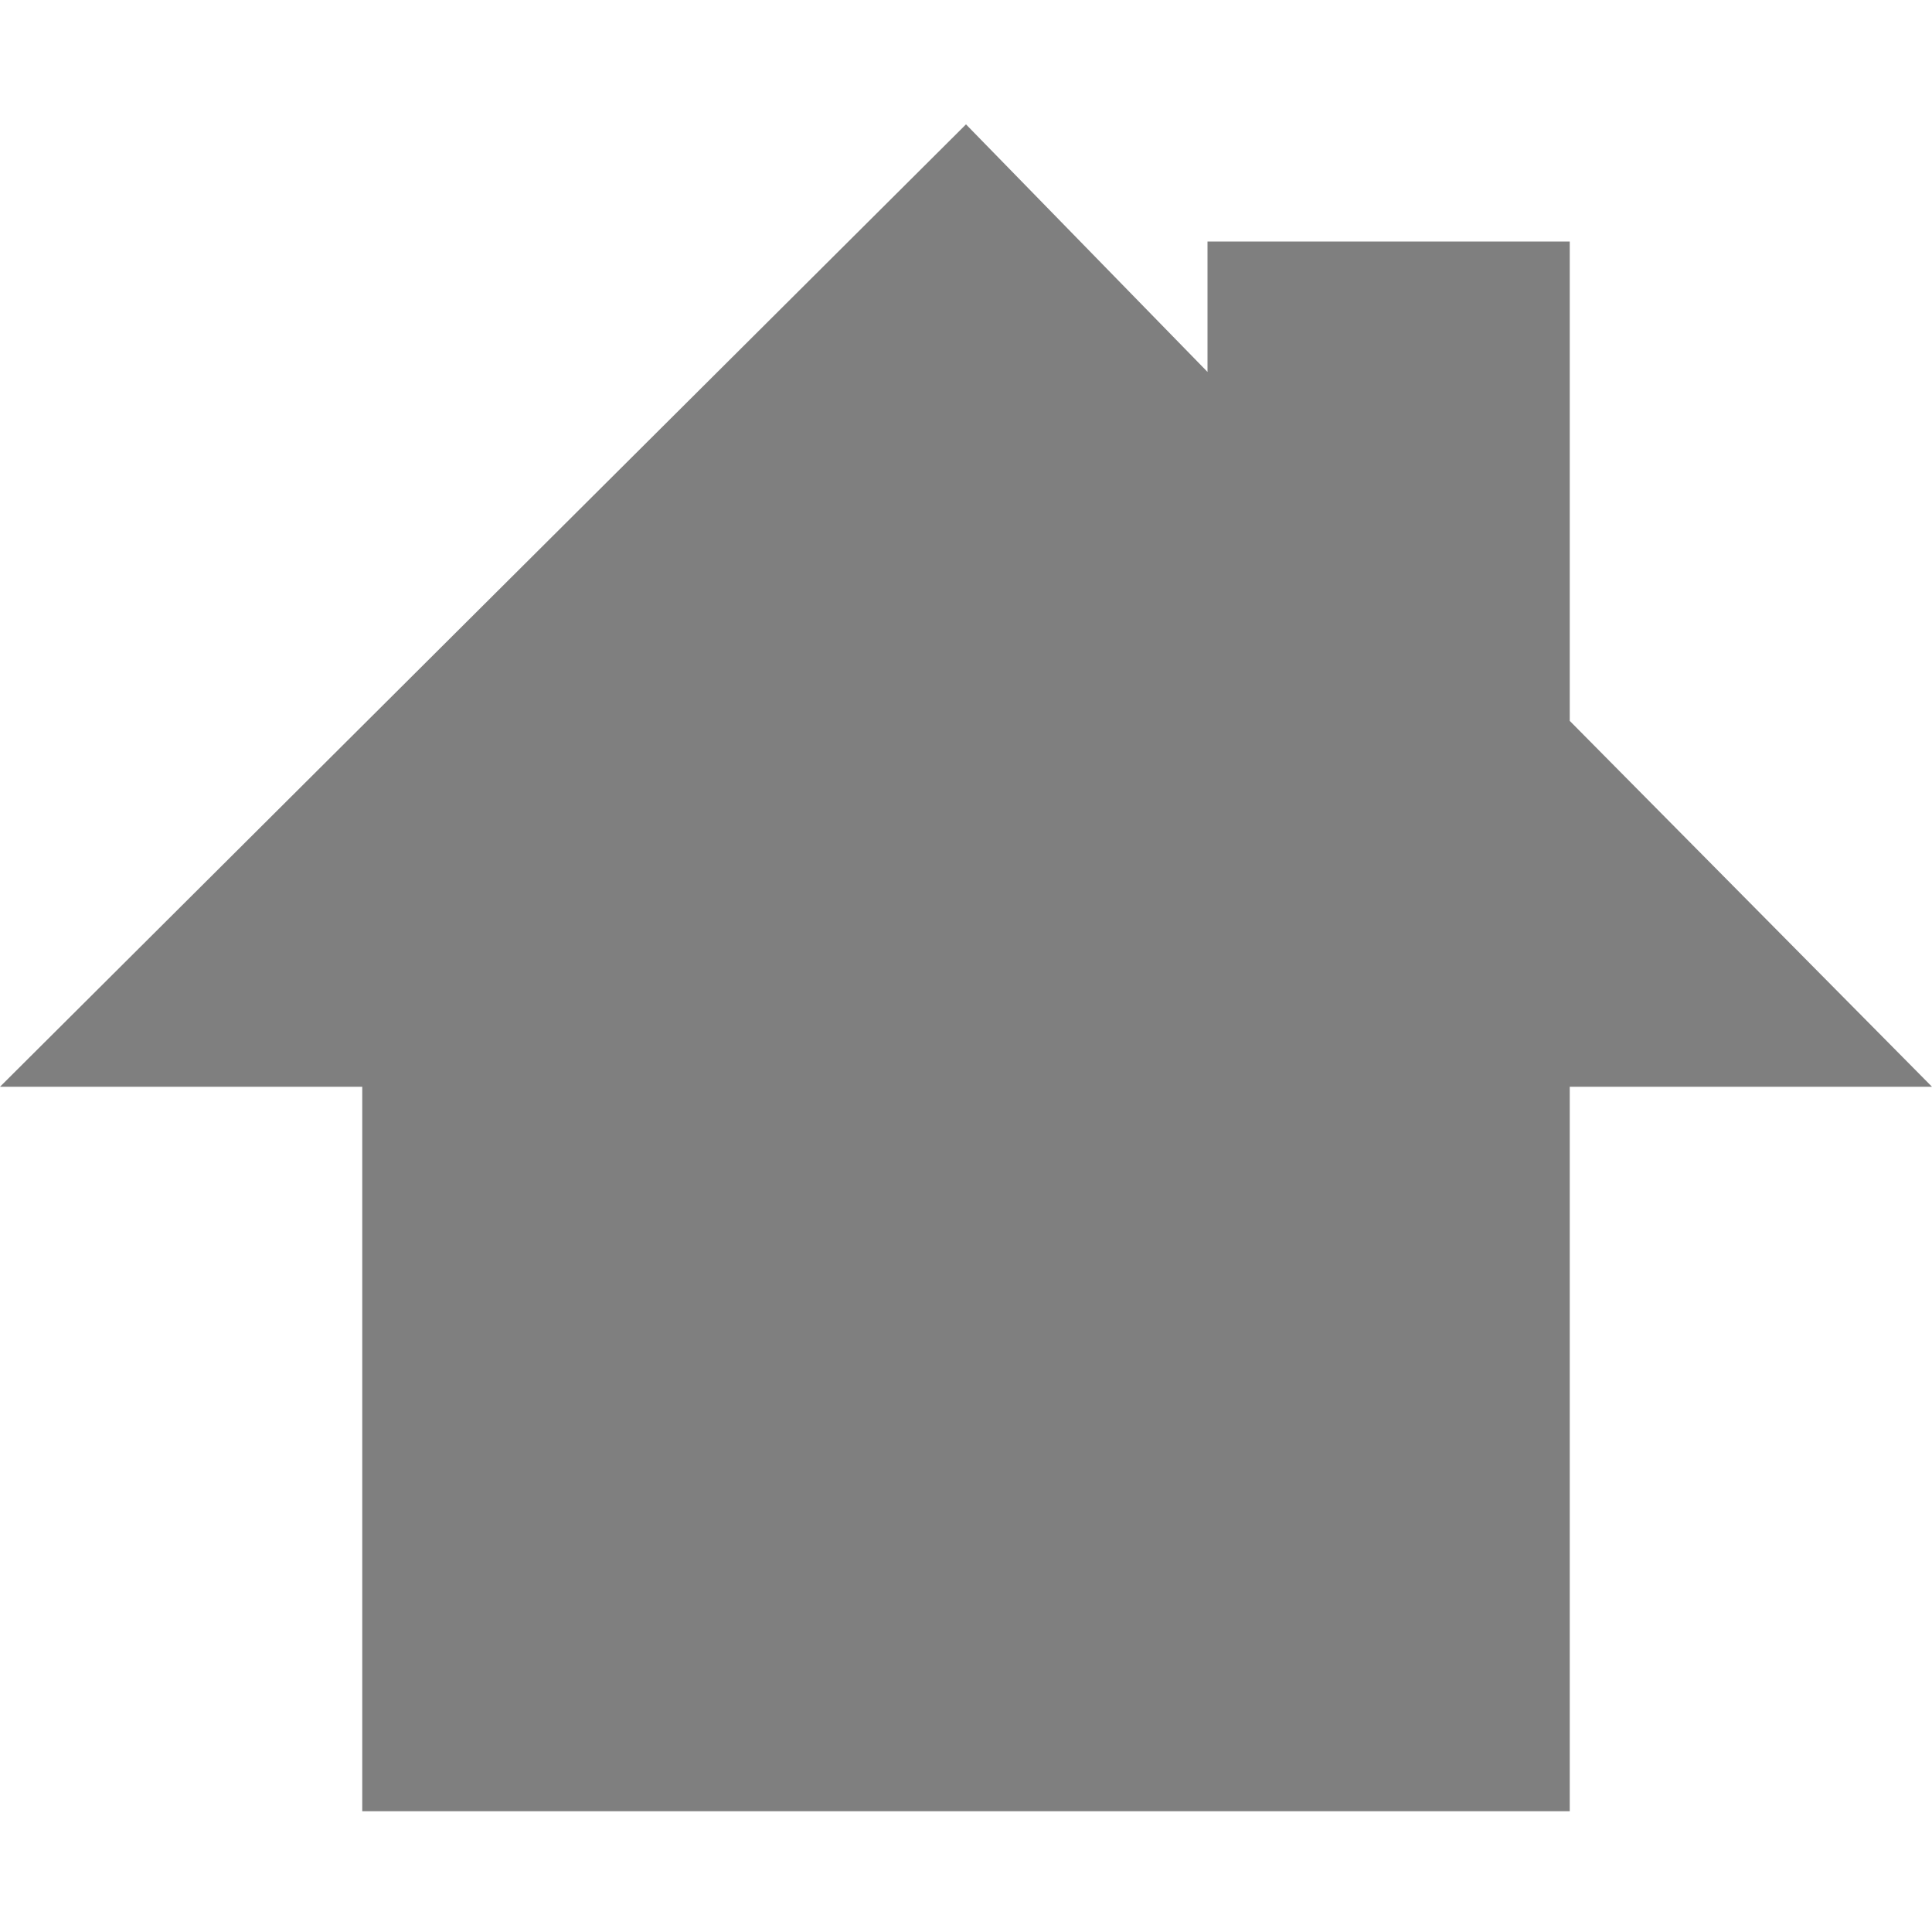
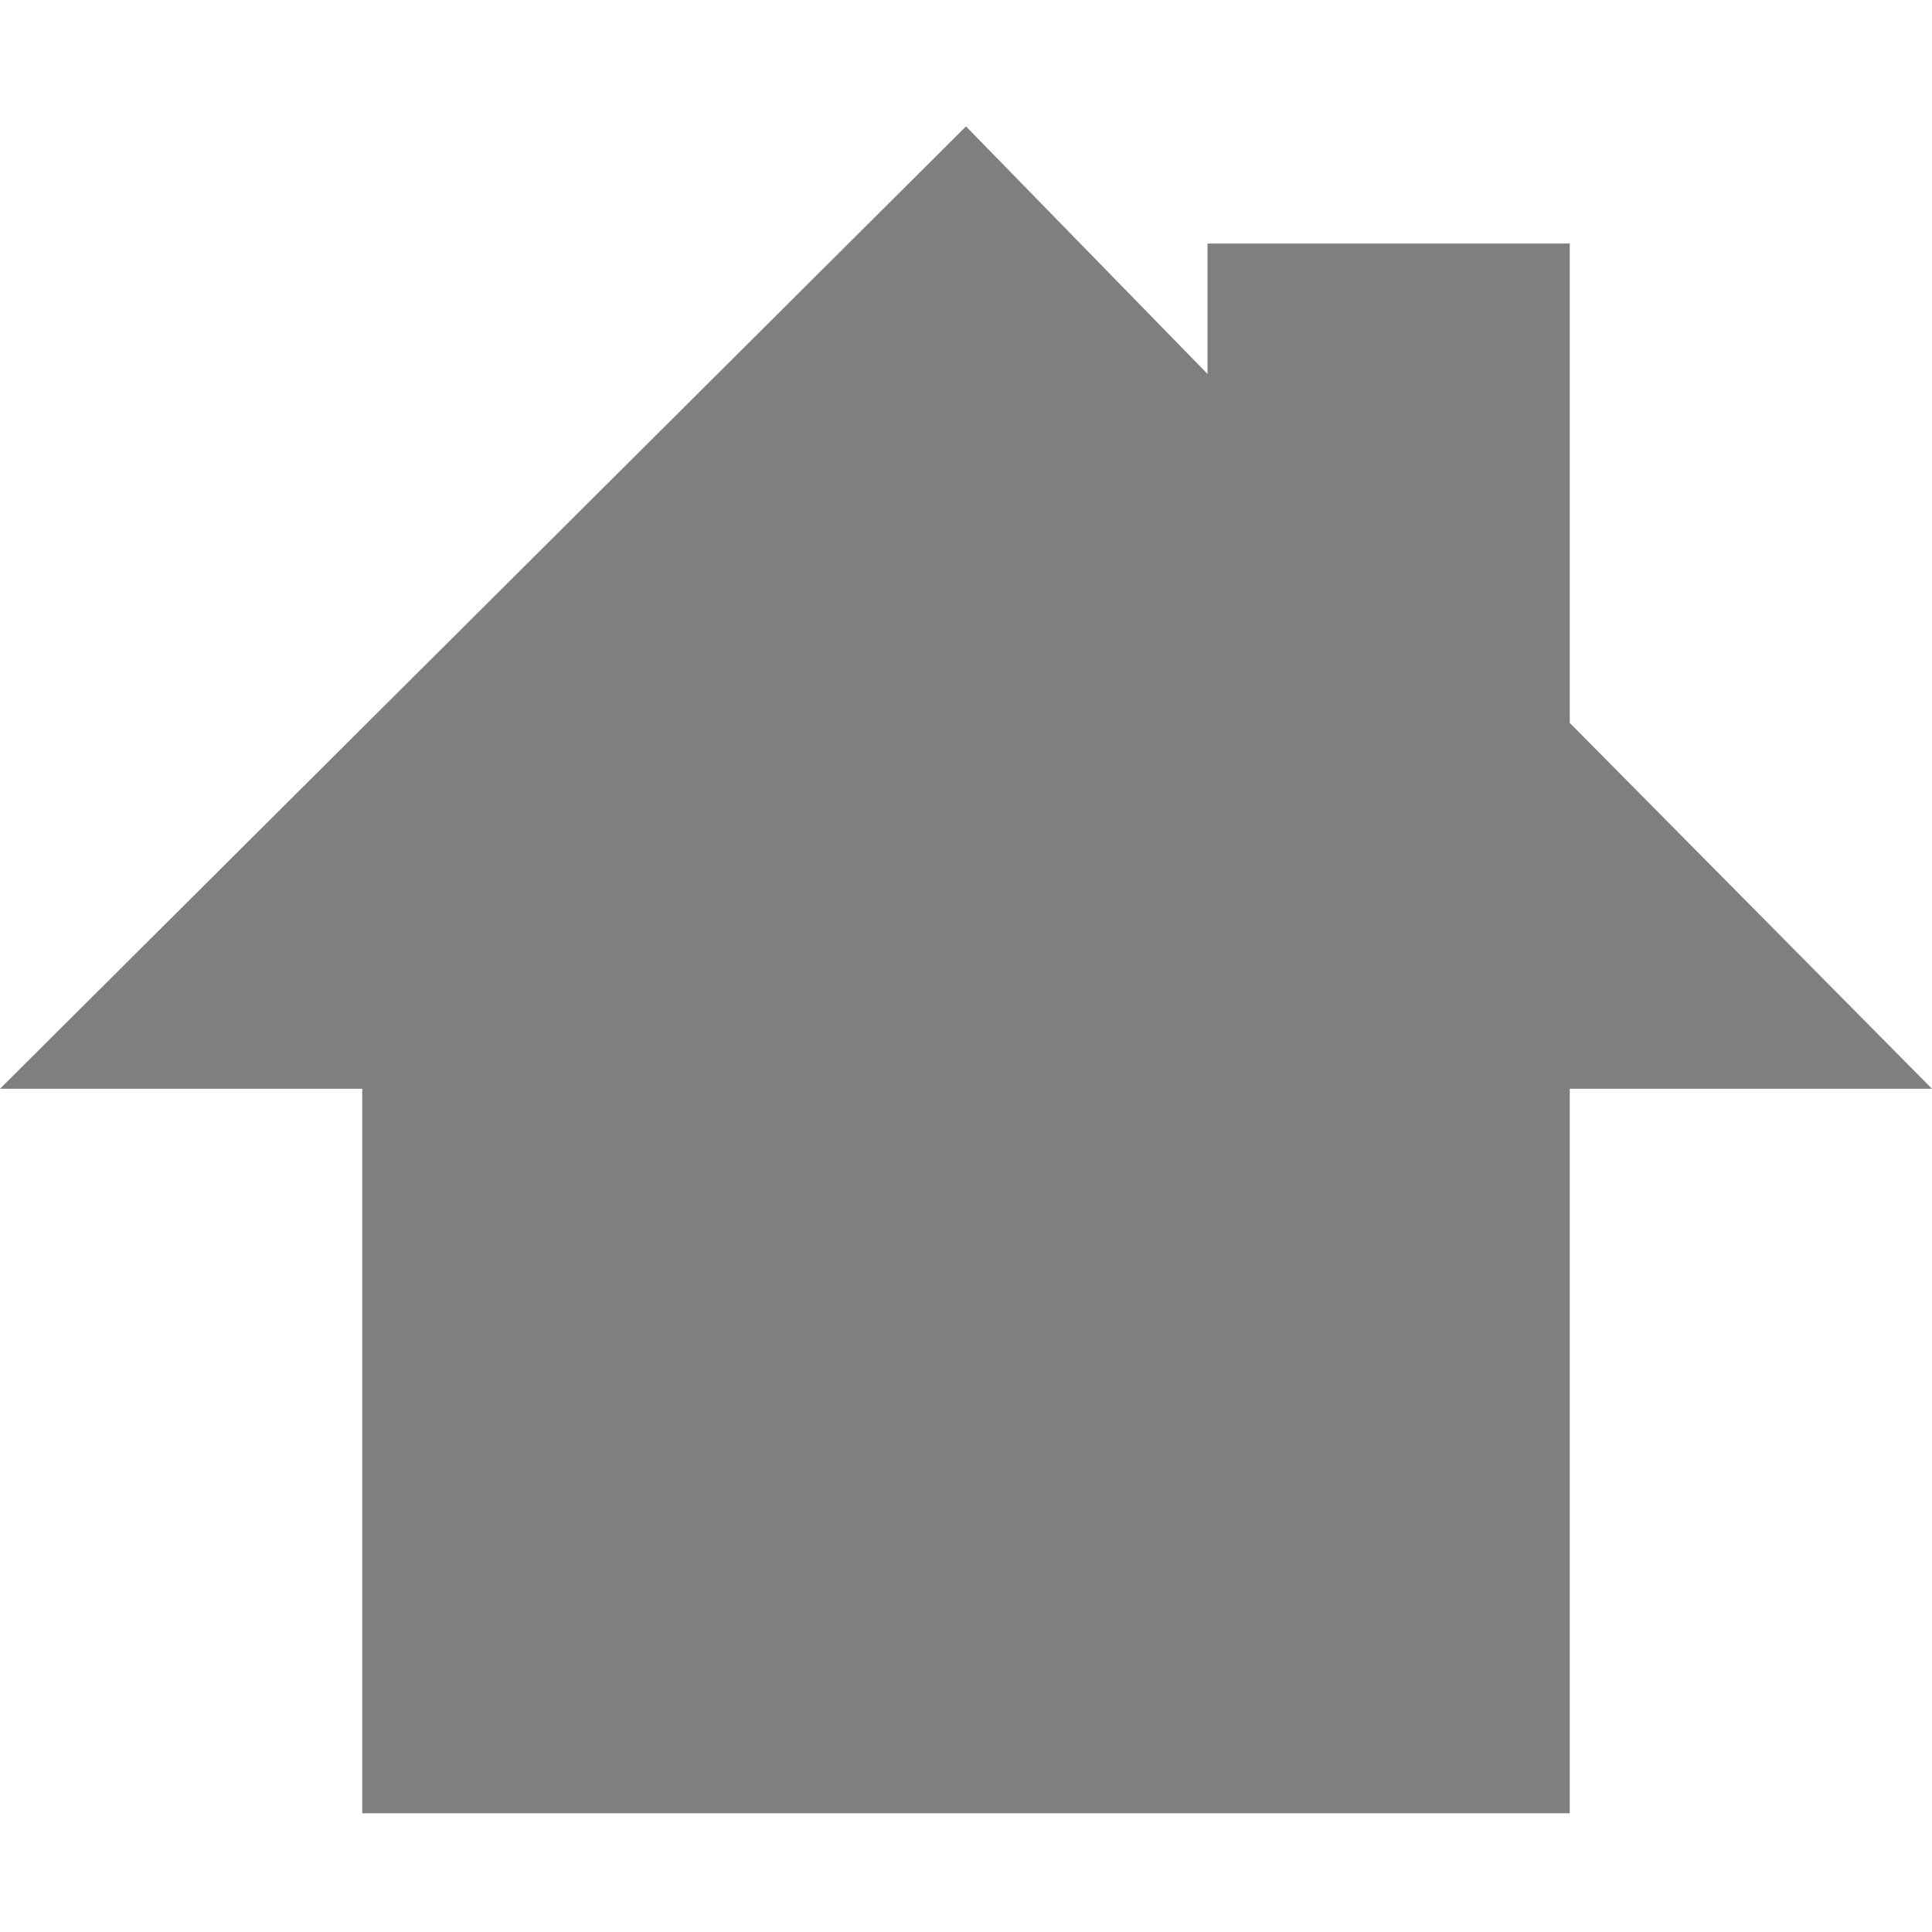
- <svg xmlns="http://www.w3.org/2000/svg" height="16" width="16" version="1">
-   <path color="#000" fill="none" d="M-62.897-32.993h163.31v97.986h-163.31z" />
-   <path opacity=".5" d="M8 1.03L0 9h3v6h10V9h3l-3-3.03V2h-3v1.08L8 1.03z" fill-rule="evenodd" />
+ <svg xmlns="http://www.w3.org/2000/svg" height="24" width="24" version="1" id="svg6">
+   <defs id="defs10" />
+   <path d="m -62.897,-24.993 h 163.31 v 97.986 h -163.31 z" id="path2" style="color:#000000;fill:none" />
+   <path d="M 12,1.57 0,13.525 h 4.5 v 9 H 19.5 v -9 H 24 L 19.5,8.98 V 3.025 h -4.5 v 1.62 z" id="path4" style="opacity:0.5;fill-rule:evenodd;stroke-width:1.5" />
</svg>
